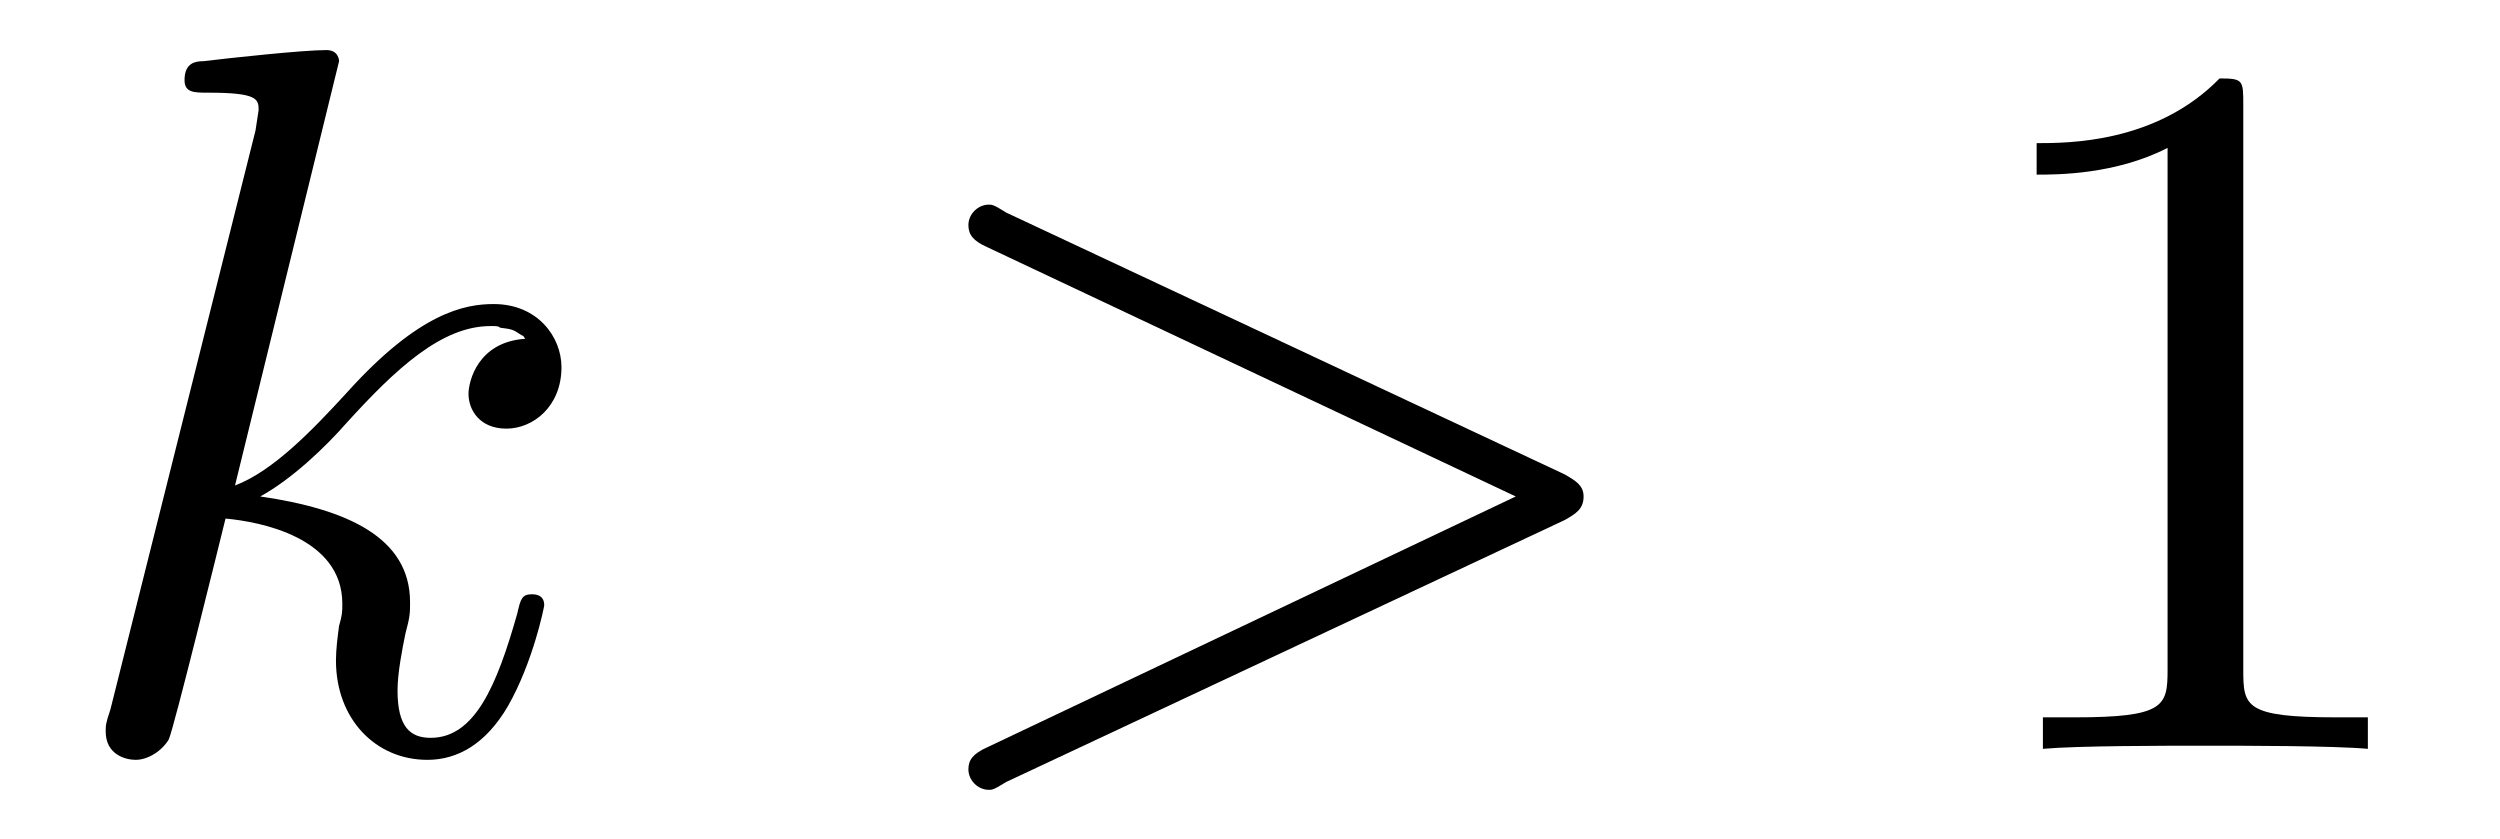
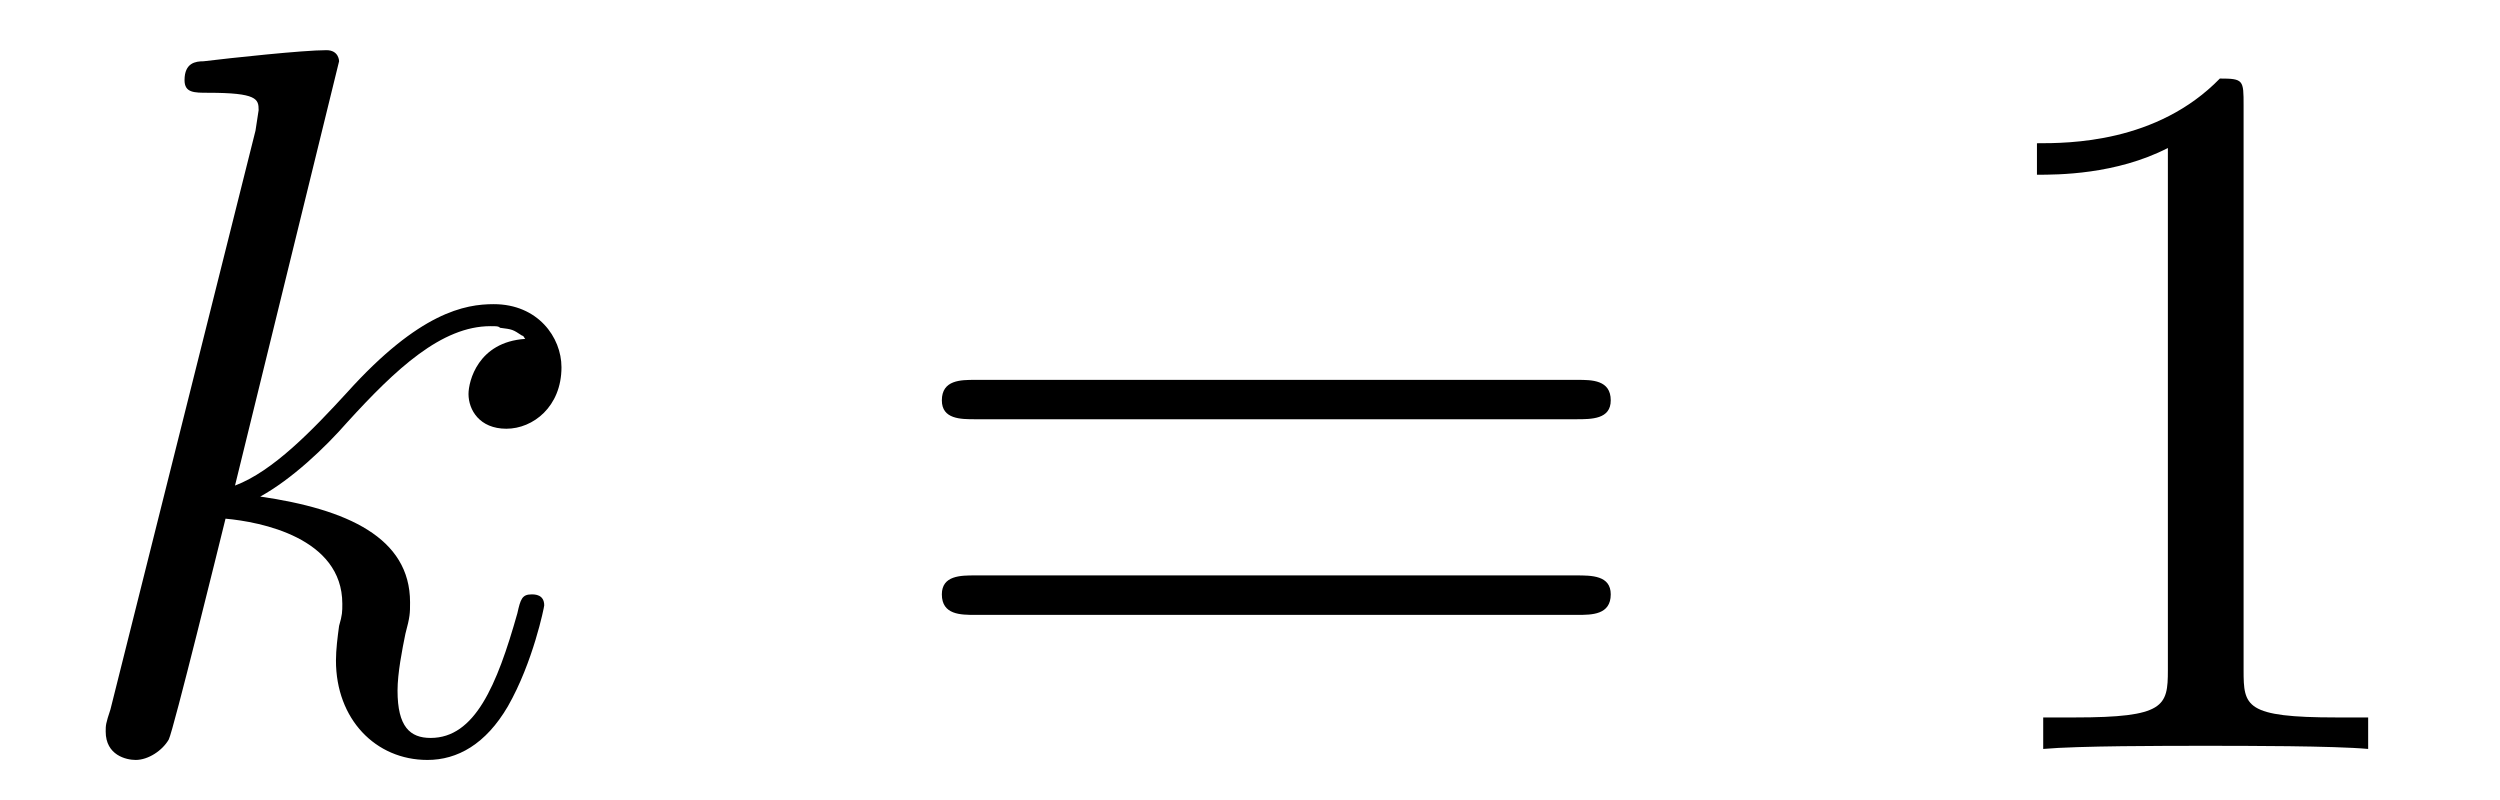
- <svg xmlns="http://www.w3.org/2000/svg" xmlns:xlink="http://www.w3.org/1999/xlink" viewBox="0 0 24.765 8.308" version="1.2">
+ <svg xmlns="http://www.w3.org/2000/svg" xmlns:xlink="http://www.w3.org/1999/xlink" viewBox="0 0 24.765 7.919" version="1.2">
  <defs>
    <g>
      <symbol overflow="visible" id="glyph0-0">
        <path style="stroke:none;" d="" />
      </symbol>
      <symbol overflow="visible" id="glyph0-1">
        <path style="stroke:none;" d="M 2.859 -6.812 C 2.859 -6.812 2.859 -6.922 2.734 -6.922 C 2.5 -6.922 1.781 -6.844 1.516 -6.812 C 1.438 -6.812 1.328 -6.797 1.328 -6.625 C 1.328 -6.5 1.422 -6.5 1.562 -6.5 C 2.047 -6.5 2.062 -6.438 2.062 -6.328 L 2.031 -6.125 L 0.594 -0.391 C 0.547 -0.25 0.547 -0.234 0.547 -0.172 C 0.547 0.062 0.75 0.109 0.844 0.109 C 0.969 0.109 1.109 0.016 1.172 -0.094 C 1.219 -0.188 1.672 -2.031 1.734 -2.281 C 2.078 -2.25 2.891 -2.094 2.891 -1.438 C 2.891 -1.359 2.891 -1.328 2.859 -1.219 C 2.844 -1.109 2.828 -0.984 2.828 -0.875 C 2.828 -0.297 3.219 0.109 3.734 0.109 C 4.031 0.109 4.312 -0.047 4.531 -0.422 C 4.781 -0.859 4.891 -1.406 4.891 -1.422 C 4.891 -1.531 4.797 -1.531 4.766 -1.531 C 4.672 -1.531 4.656 -1.484 4.625 -1.344 C 4.422 -0.625 4.203 -0.109 3.766 -0.109 C 3.562 -0.109 3.438 -0.219 3.438 -0.578 C 3.438 -0.75 3.484 -0.984 3.516 -1.141 C 3.562 -1.312 3.562 -1.344 3.562 -1.453 C 3.562 -2.094 2.938 -2.375 2.078 -2.5 C 2.391 -2.672 2.719 -2.984 2.938 -3.234 C 3.422 -3.766 3.875 -4.188 4.359 -4.188 C 4.422 -4.188 4.438 -4.188 4.453 -4.172 C 4.578 -4.156 4.578 -4.156 4.672 -4.094 C 4.688 -4.094 4.688 -4.078 4.703 -4.062 C 4.234 -4.031 4.141 -3.641 4.141 -3.516 C 4.141 -3.359 4.25 -3.172 4.516 -3.172 C 4.781 -3.172 5.062 -3.391 5.062 -3.781 C 5.062 -4.078 4.828 -4.406 4.391 -4.406 C 4.109 -4.406 3.656 -4.328 2.938 -3.531 C 2.594 -3.156 2.203 -2.75 1.828 -2.609 Z M 2.859 -6.812 " />
      </symbol>
-       <symbol overflow="visible" id="glyph0-2">
-         <path style="stroke:none;" d="M 6.734 -2.266 C 6.844 -2.328 6.922 -2.375 6.922 -2.5 C 6.922 -2.609 6.844 -2.656 6.734 -2.719 L 1.203 -5.312 C 1.078 -5.391 1.062 -5.391 1.031 -5.391 C 0.922 -5.391 0.828 -5.297 0.828 -5.188 C 0.828 -5.094 0.875 -5.031 1.016 -4.969 L 6.25 -2.5 L 1.016 -0.016 C 0.875 0.047 0.828 0.109 0.828 0.203 C 0.828 0.312 0.922 0.406 1.031 0.406 C 1.062 0.406 1.078 0.406 1.203 0.328 Z M 6.734 -2.266 " />
-       </symbol>
      <symbol overflow="visible" id="glyph1-0">
        <path style="stroke:none;" d="" />
      </symbol>
      <symbol overflow="visible" id="glyph1-1">
+         <path style="stroke:none;" d="M 6.844 -3.266 C 7 -3.266 7.188 -3.266 7.188 -3.453 C 7.188 -3.656 7 -3.656 6.859 -3.656 L 0.891 -3.656 C 0.75 -3.656 0.562 -3.656 0.562 -3.453 C 0.562 -3.266 0.75 -3.266 0.891 -3.266 Z M 6.859 -1.328 C 7 -1.328 7.188 -1.328 7.188 -1.531 C 7.188 -1.719 7 -1.719 6.844 -1.719 L 0.891 -1.719 C 0.75 -1.719 0.562 -1.719 0.562 -1.531 C 0.562 -1.328 0.75 -1.328 0.891 -1.328 Z M 6.859 -1.328 " />
+       </symbol>
+       <symbol overflow="visible" id="glyph1-2">
        <path style="stroke:none;" d="M 2.938 -6.375 C 2.938 -6.625 2.938 -6.641 2.703 -6.641 C 2.078 -6 1.203 -6 0.891 -6 L 0.891 -5.688 C 1.094 -5.688 1.672 -5.688 2.188 -5.953 L 2.188 -0.781 C 2.188 -0.422 2.156 -0.312 1.266 -0.312 L 0.953 -0.312 L 0.953 0 C 1.297 -0.031 2.156 -0.031 2.562 -0.031 C 2.953 -0.031 3.828 -0.031 4.172 0 L 4.172 -0.312 L 3.859 -0.312 C 2.953 -0.312 2.938 -0.422 2.938 -0.781 Z M 2.938 -6.375 " />
      </symbol>
    </g>
+     <clipPath id="clip1">
+       <path d="M 1 0 L 6 0 L 6 7.918 L 1 7.918 Z M 1 0 " />
+     </clipPath>
+     <clipPath id="clip2">
+       <path d="M 20 0 L 24 0 L 24 7.918 L 20 7.918 Z M 20 0 " />
+     </clipPath>
  </defs>
  <g id="surface1">
-     <g style="fill:rgb(0%,0%,0%);fill-opacity:1;">
-       <use xlink:href="#glyph0-1" x="0.5" y="7.418" />
+     <g clip-path="url(#clip1)" clip-rule="nonzero">
+       <g style="fill:rgb(0%,0%,0%);fill-opacity:1;">
+         <use xlink:href="#glyph0-1" x="0.5" y="7.419" />
+       </g>
    </g>
    <g style="fill:rgb(0%,0%,0%);fill-opacity:1;">
-       <use xlink:href="#glyph0-2" x="8.765" y="7.418" />
+       <use xlink:href="#glyph1-1" x="8.768" y="7.419" />
    </g>
-     <g style="fill:rgb(0%,0%,0%);fill-opacity:1;">
-       <use xlink:href="#glyph1-1" x="19.284" y="7.418" />
+     <g clip-path="url(#clip2)" clip-rule="nonzero">
+       <g style="fill:rgb(0%,0%,0%);fill-opacity:1;">
+         <use xlink:href="#glyph1-2" x="19.287" y="7.419" />
+       </g>
    </g>
  </g>
</svg>
